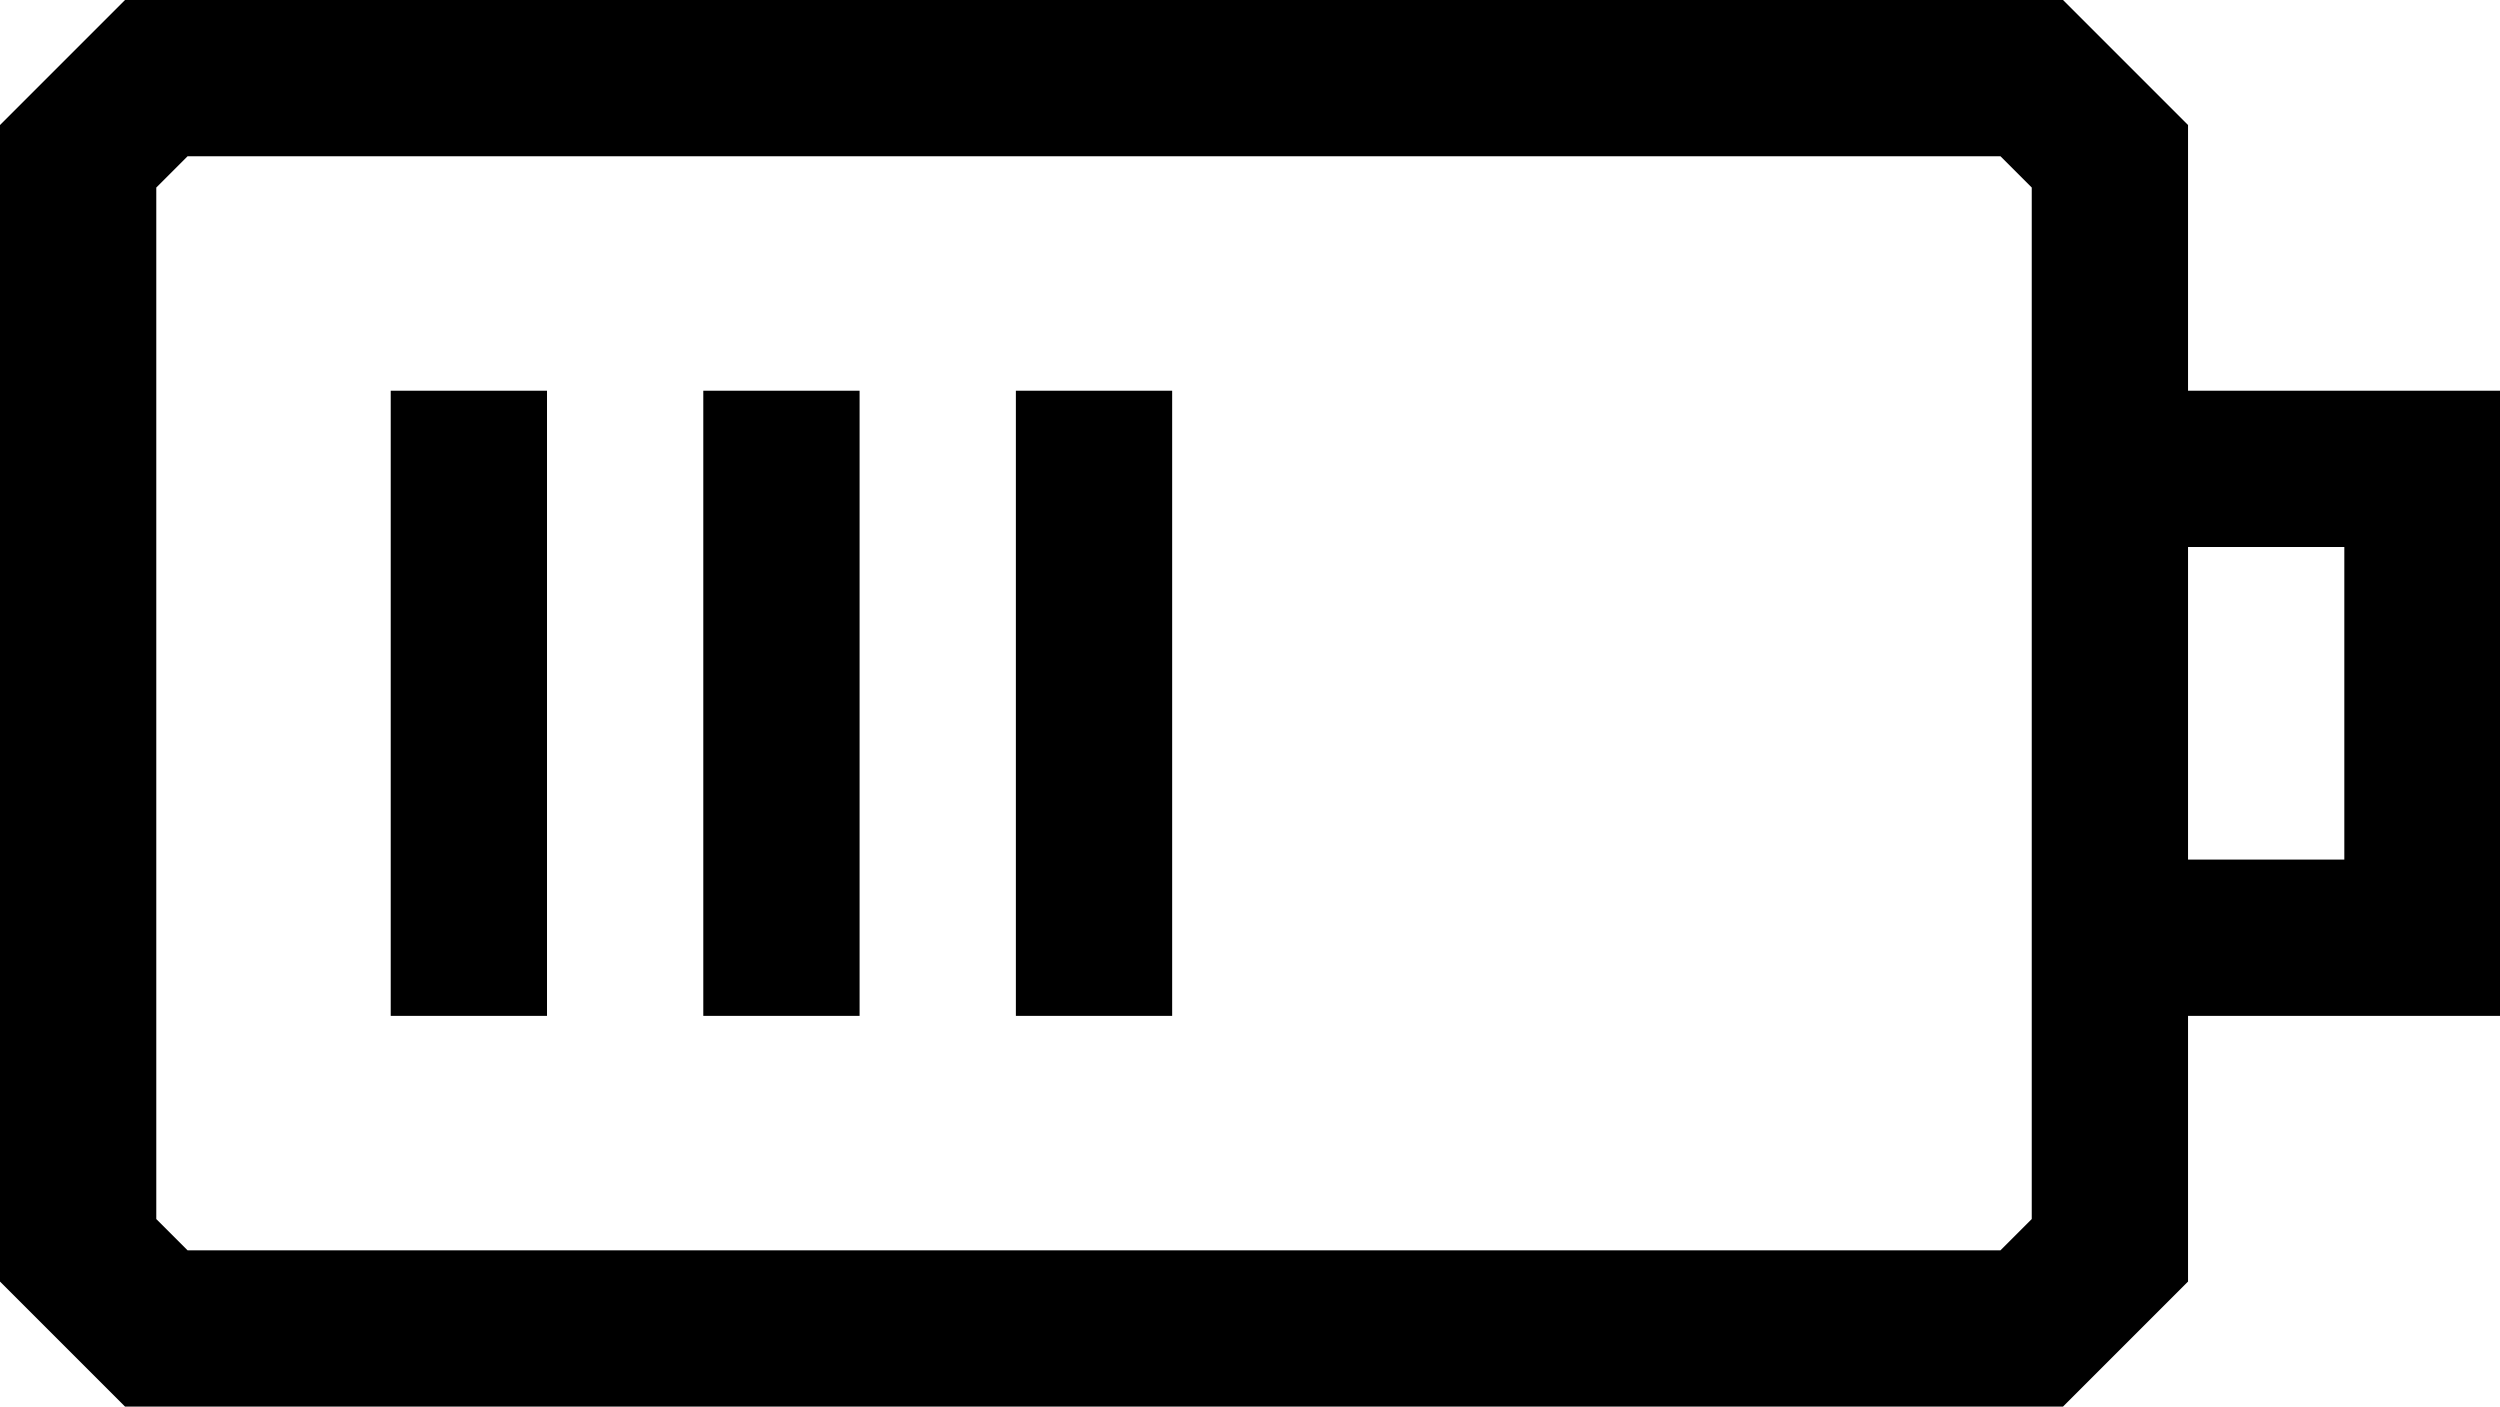
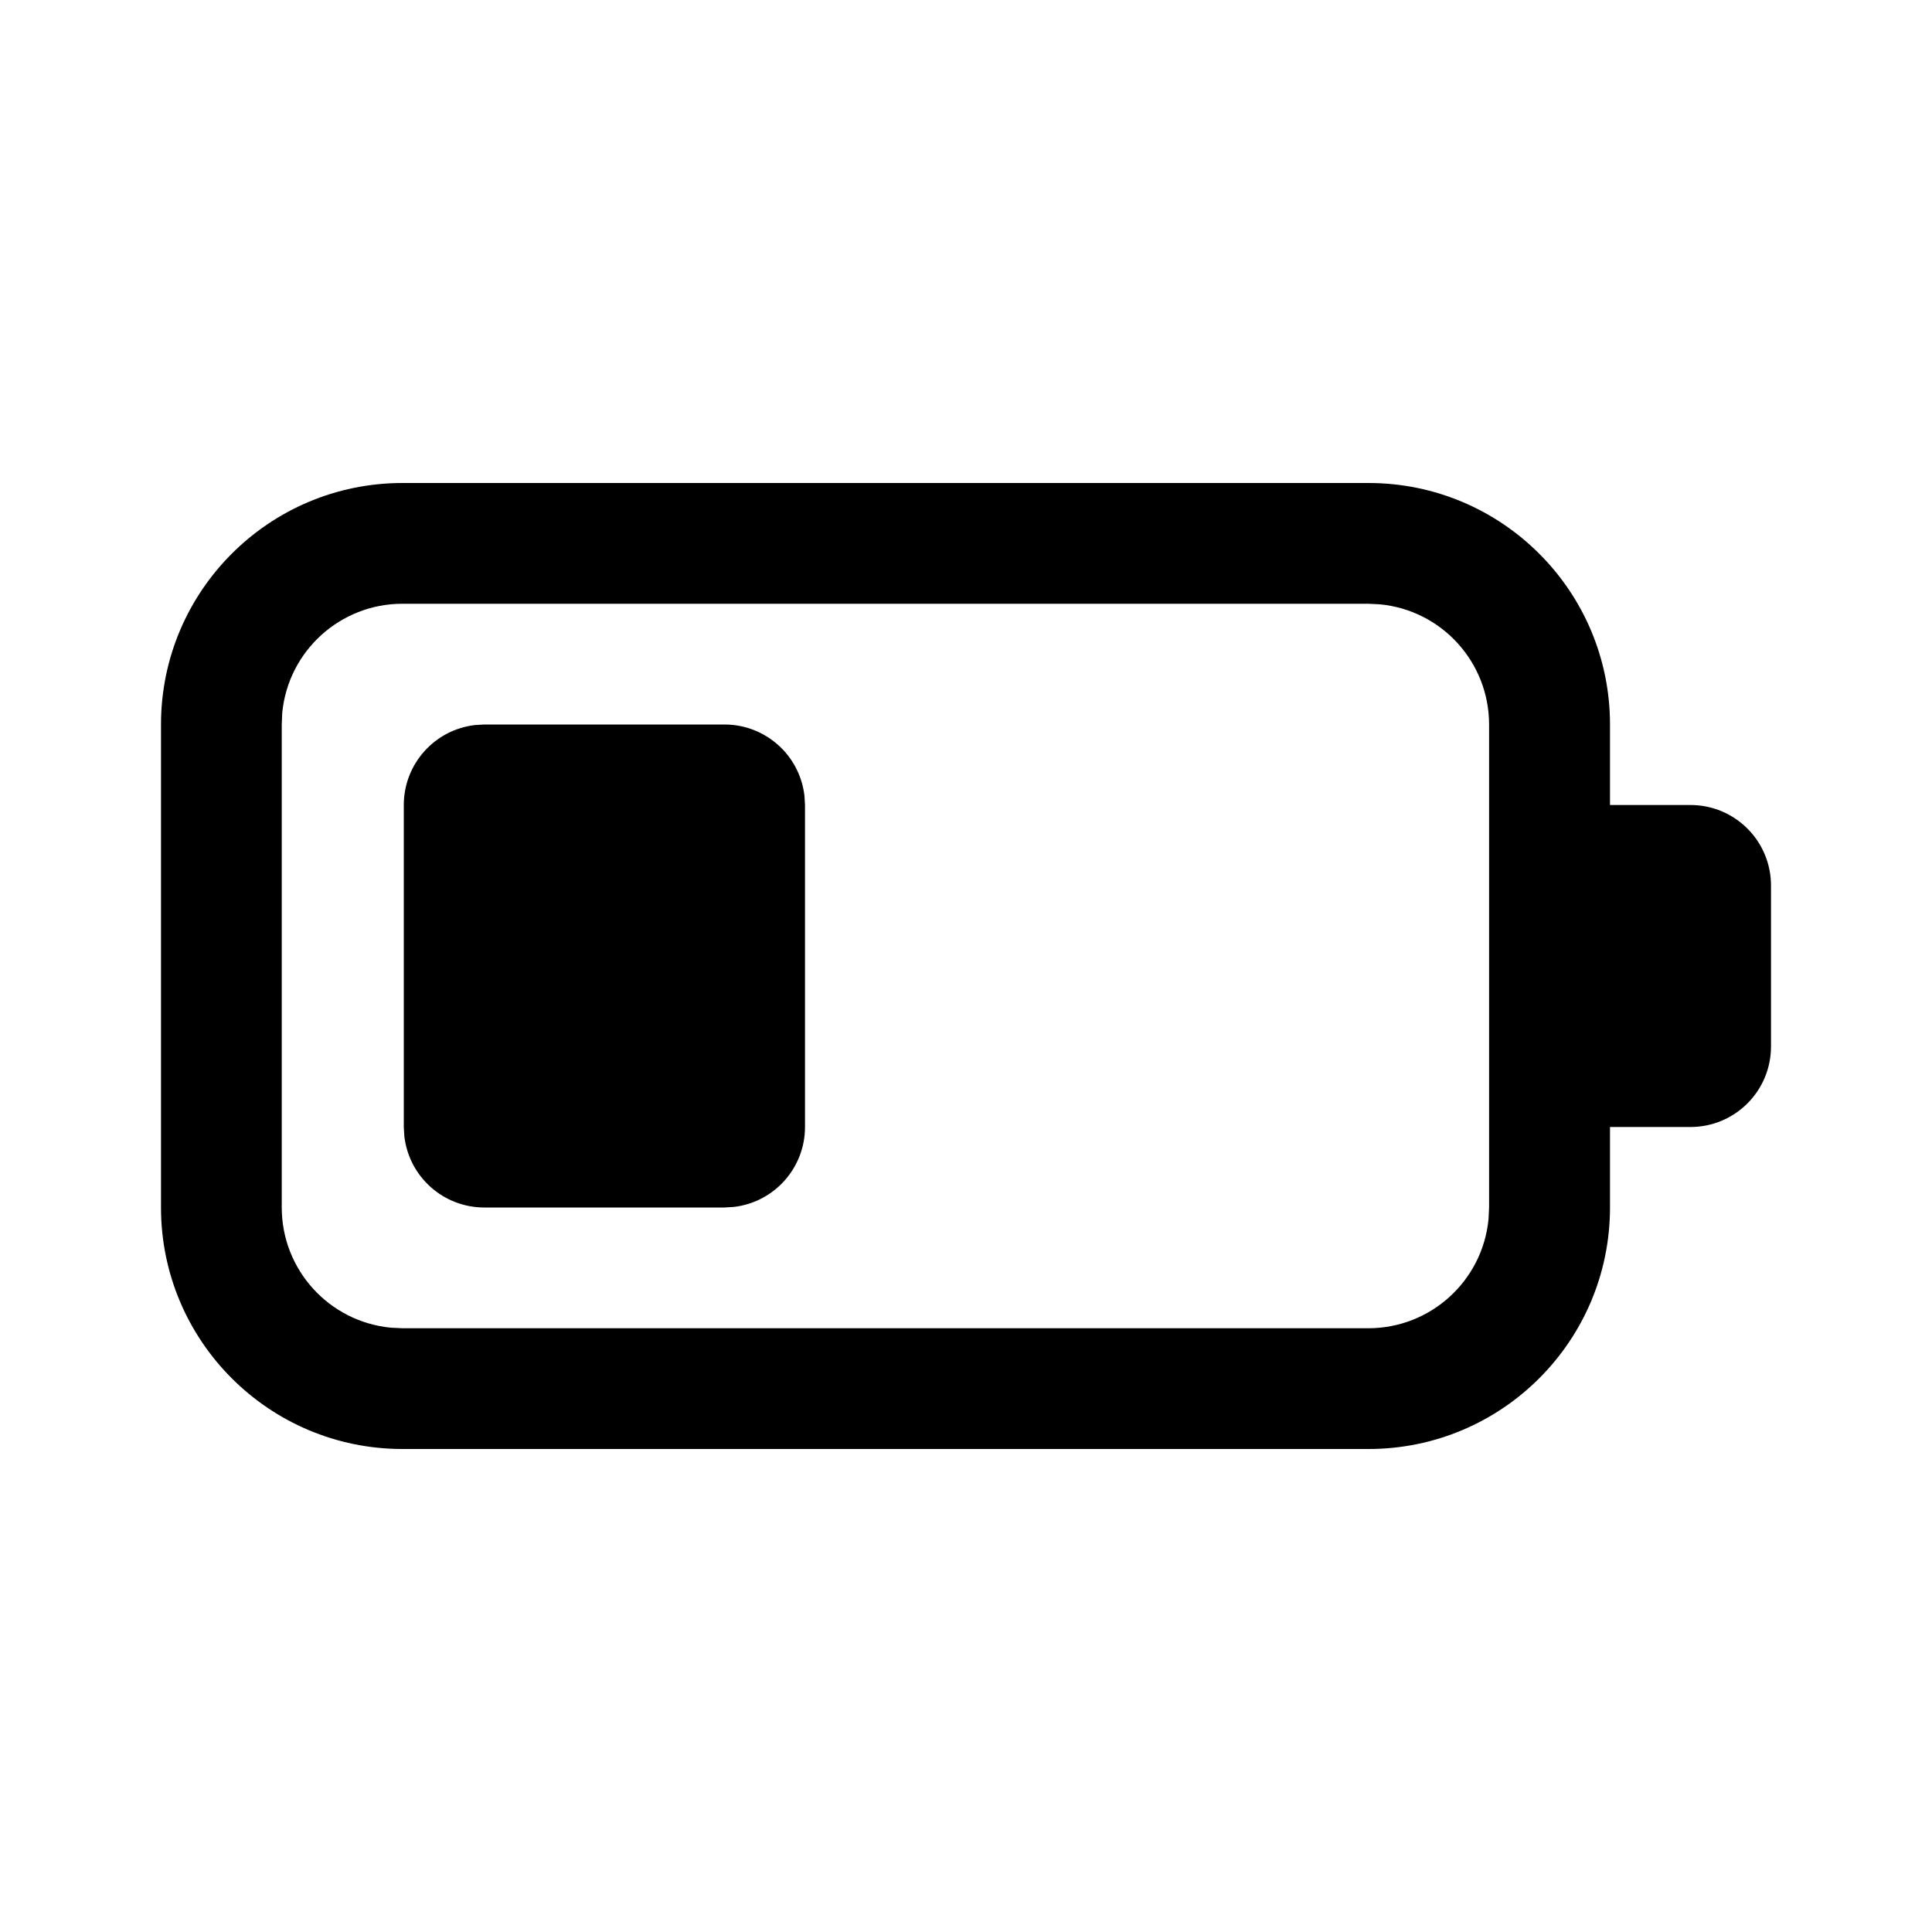
- <svg xmlns="http://www.w3.org/2000/svg" t="1600429830666" class="icon" viewBox="0 0 1820 1024" version="1.1" p-id="5827" width="56.875" height="32">
+ <svg xmlns="http://www.w3.org/2000/svg" t="1601461118117" class="icon" viewBox="0 0 1024 1024" version="1.1" p-id="16214" width="32" height="32">
  <defs>
    <style type="text/css" />
  </defs>
-   <path d="M1501.867 1024H91.022L0 932.978V91.022L91.022 0h1410.844L1592.889 91.022v841.956L1501.867 1024z m-1365.333-113.778h1319.822l22.756-22.756V136.533l-22.756-22.756H136.533l-22.756 22.756v750.933l22.756 22.756z" fill="" p-id="5828" />
-   <path d="M1820.444 739.556h-284.444v-113.778h170.667V398.222h-170.667V284.444h284.444zM284.444 284.444h113.778v455.111H284.444zM512 284.444h113.778v455.111H512zM739.556 284.444h113.778v455.111h-113.778z" fill="" p-id="5829" />
+   <path d="M725.333 256a128 128 0 0 1 128 128v42.667h42.667a42.667 42.667 0 0 1 42.667 42.667v85.333a42.667 42.667 0 0 1-42.667 42.667h-42.667v42.667a128 128 0 0 1-128 128H213.333a128 128 0 0 1-128-128V384a128 128 0 0 1 128-128h512z m-0.085 64H213.333a64 64 0 0 0-63.744 57.856L149.333 384v256a64 64 0 0 0 57.813 63.701L213.333 704h511.915a64 64 0 0 0 63.701-57.813l0.299-6.187V384a64 64 0 0 0-57.856-63.701l-6.144-0.299zM256.683 384H384a42.667 42.667 0 0 1 42.368 37.675L426.667 426.667v170.667a42.667 42.667 0 0 1-37.717 42.368L384 640H256.683a42.667 42.667 0 0 1-42.368-37.675L214.016 597.333v-170.667a42.667 42.667 0 0 1 37.717-42.368L256.683 384H384 256.683z" p-id="16215" />
</svg>
